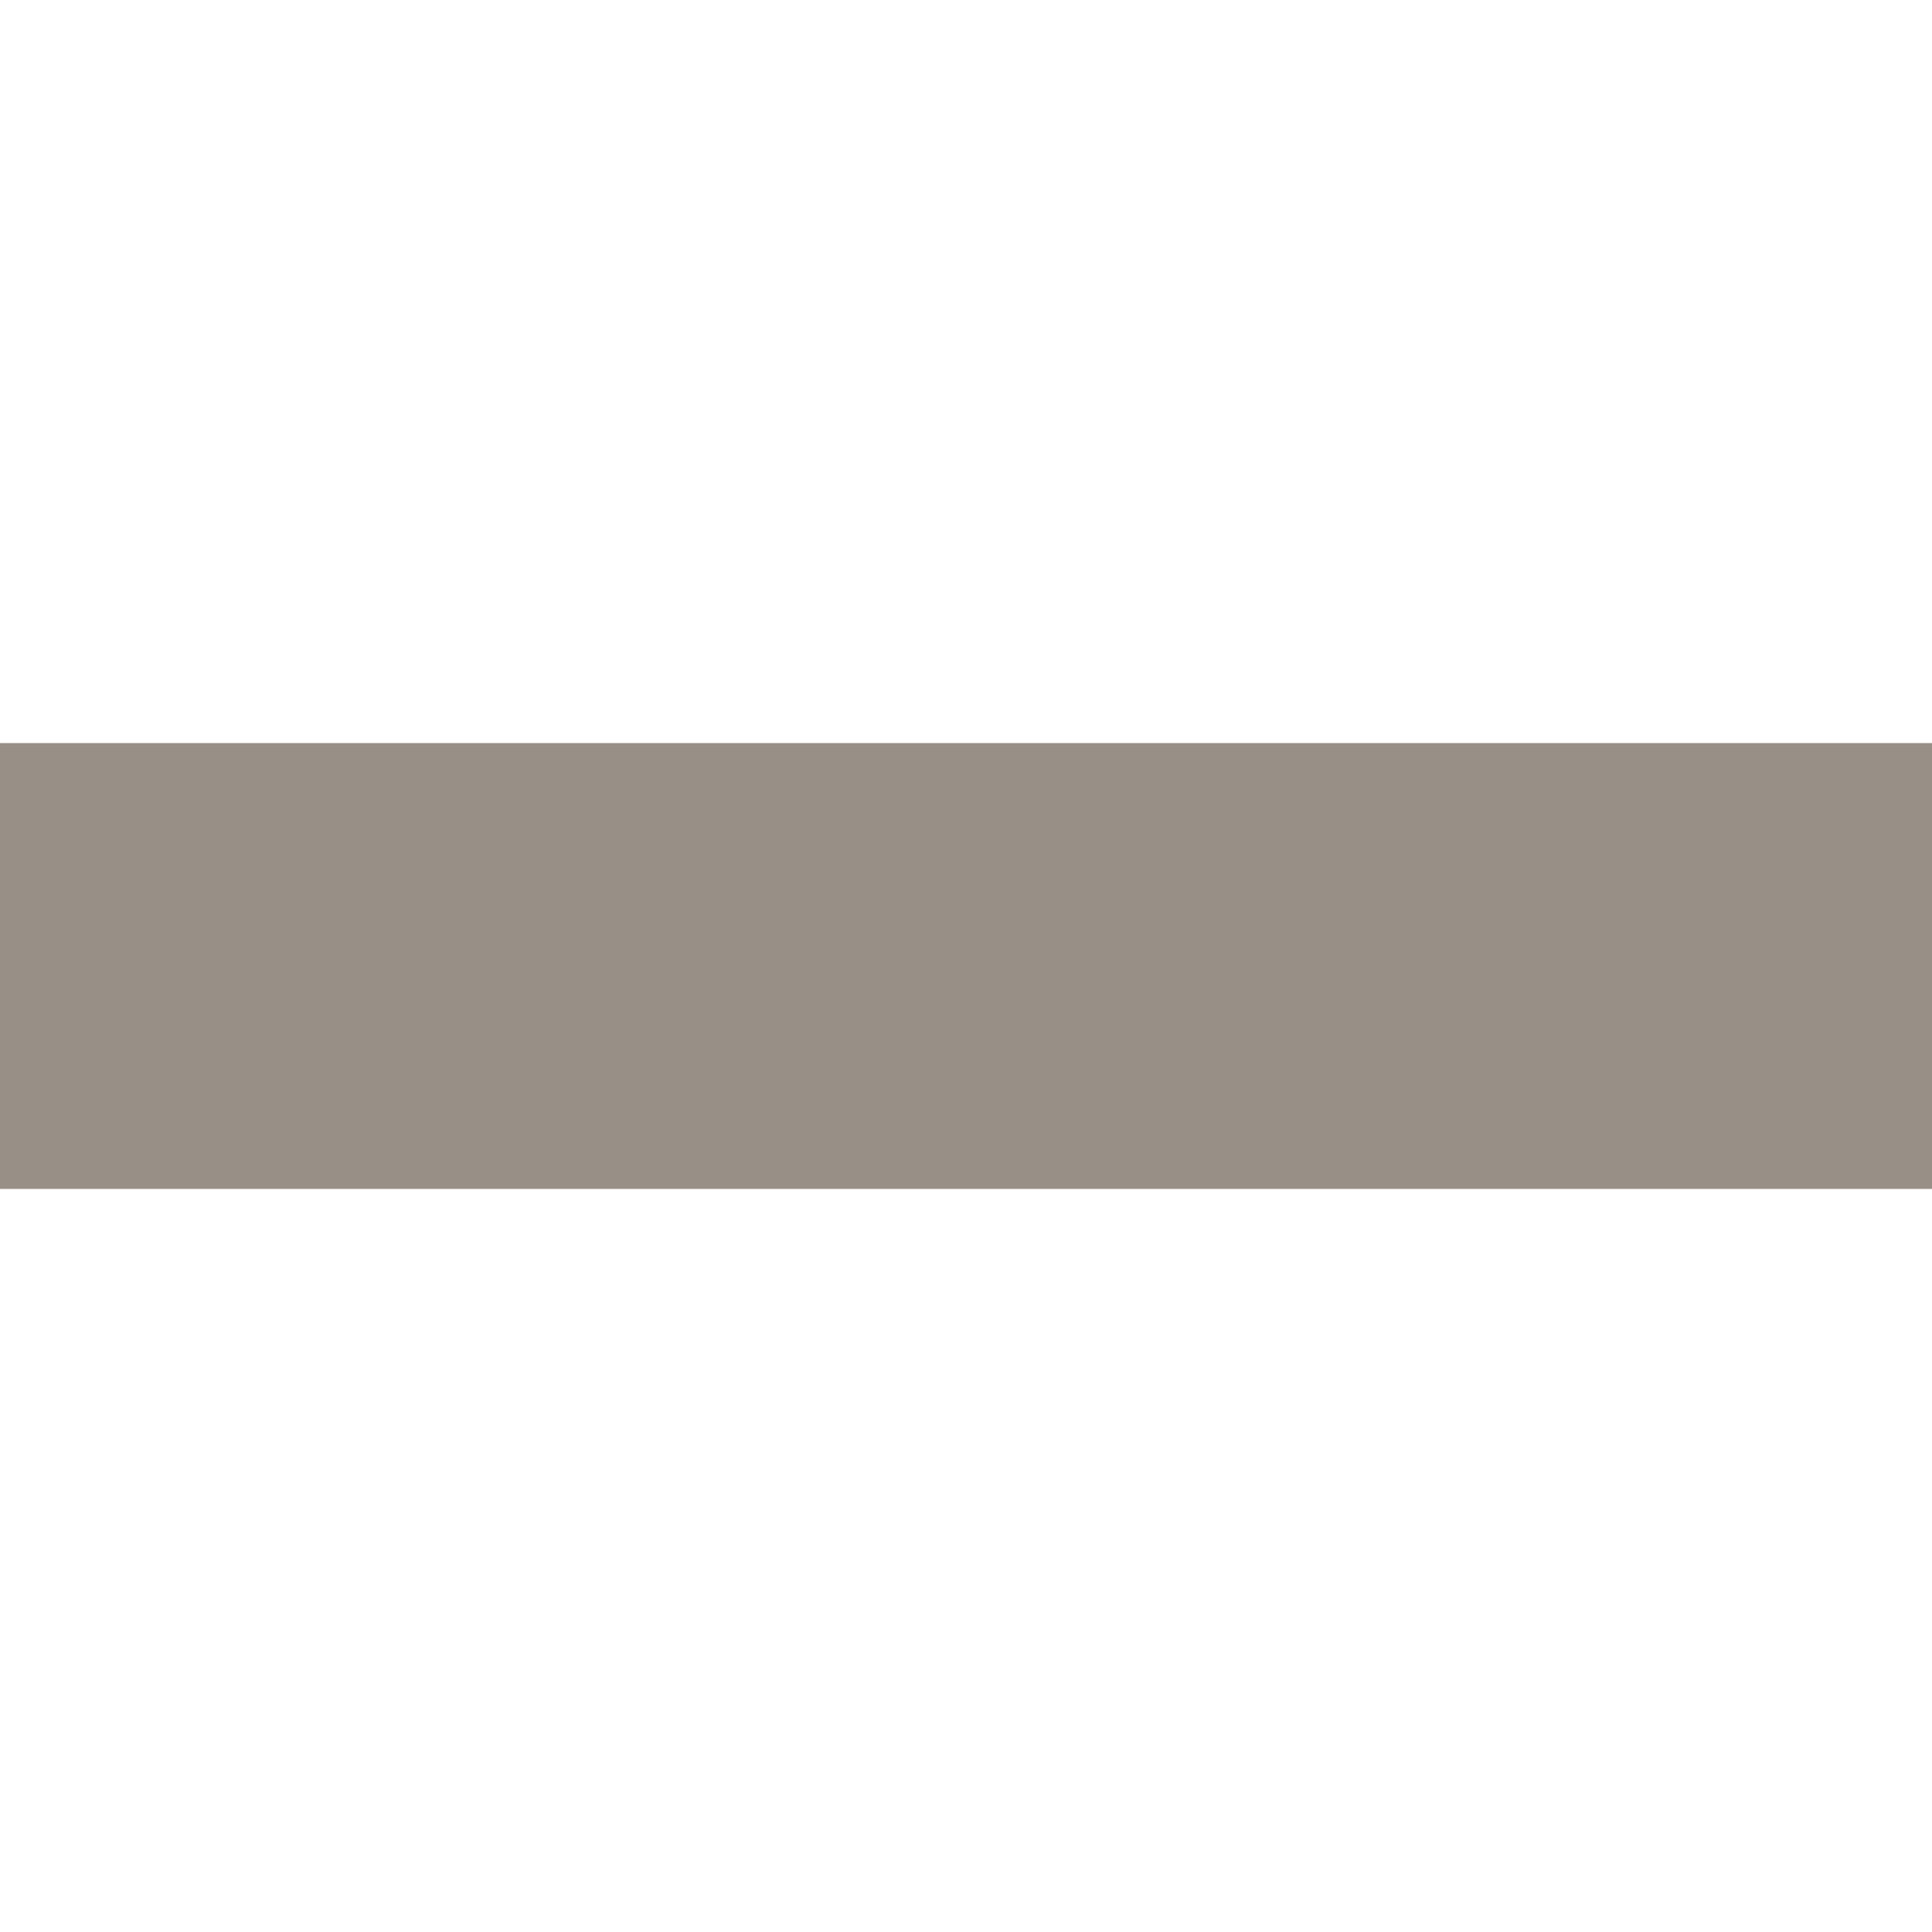
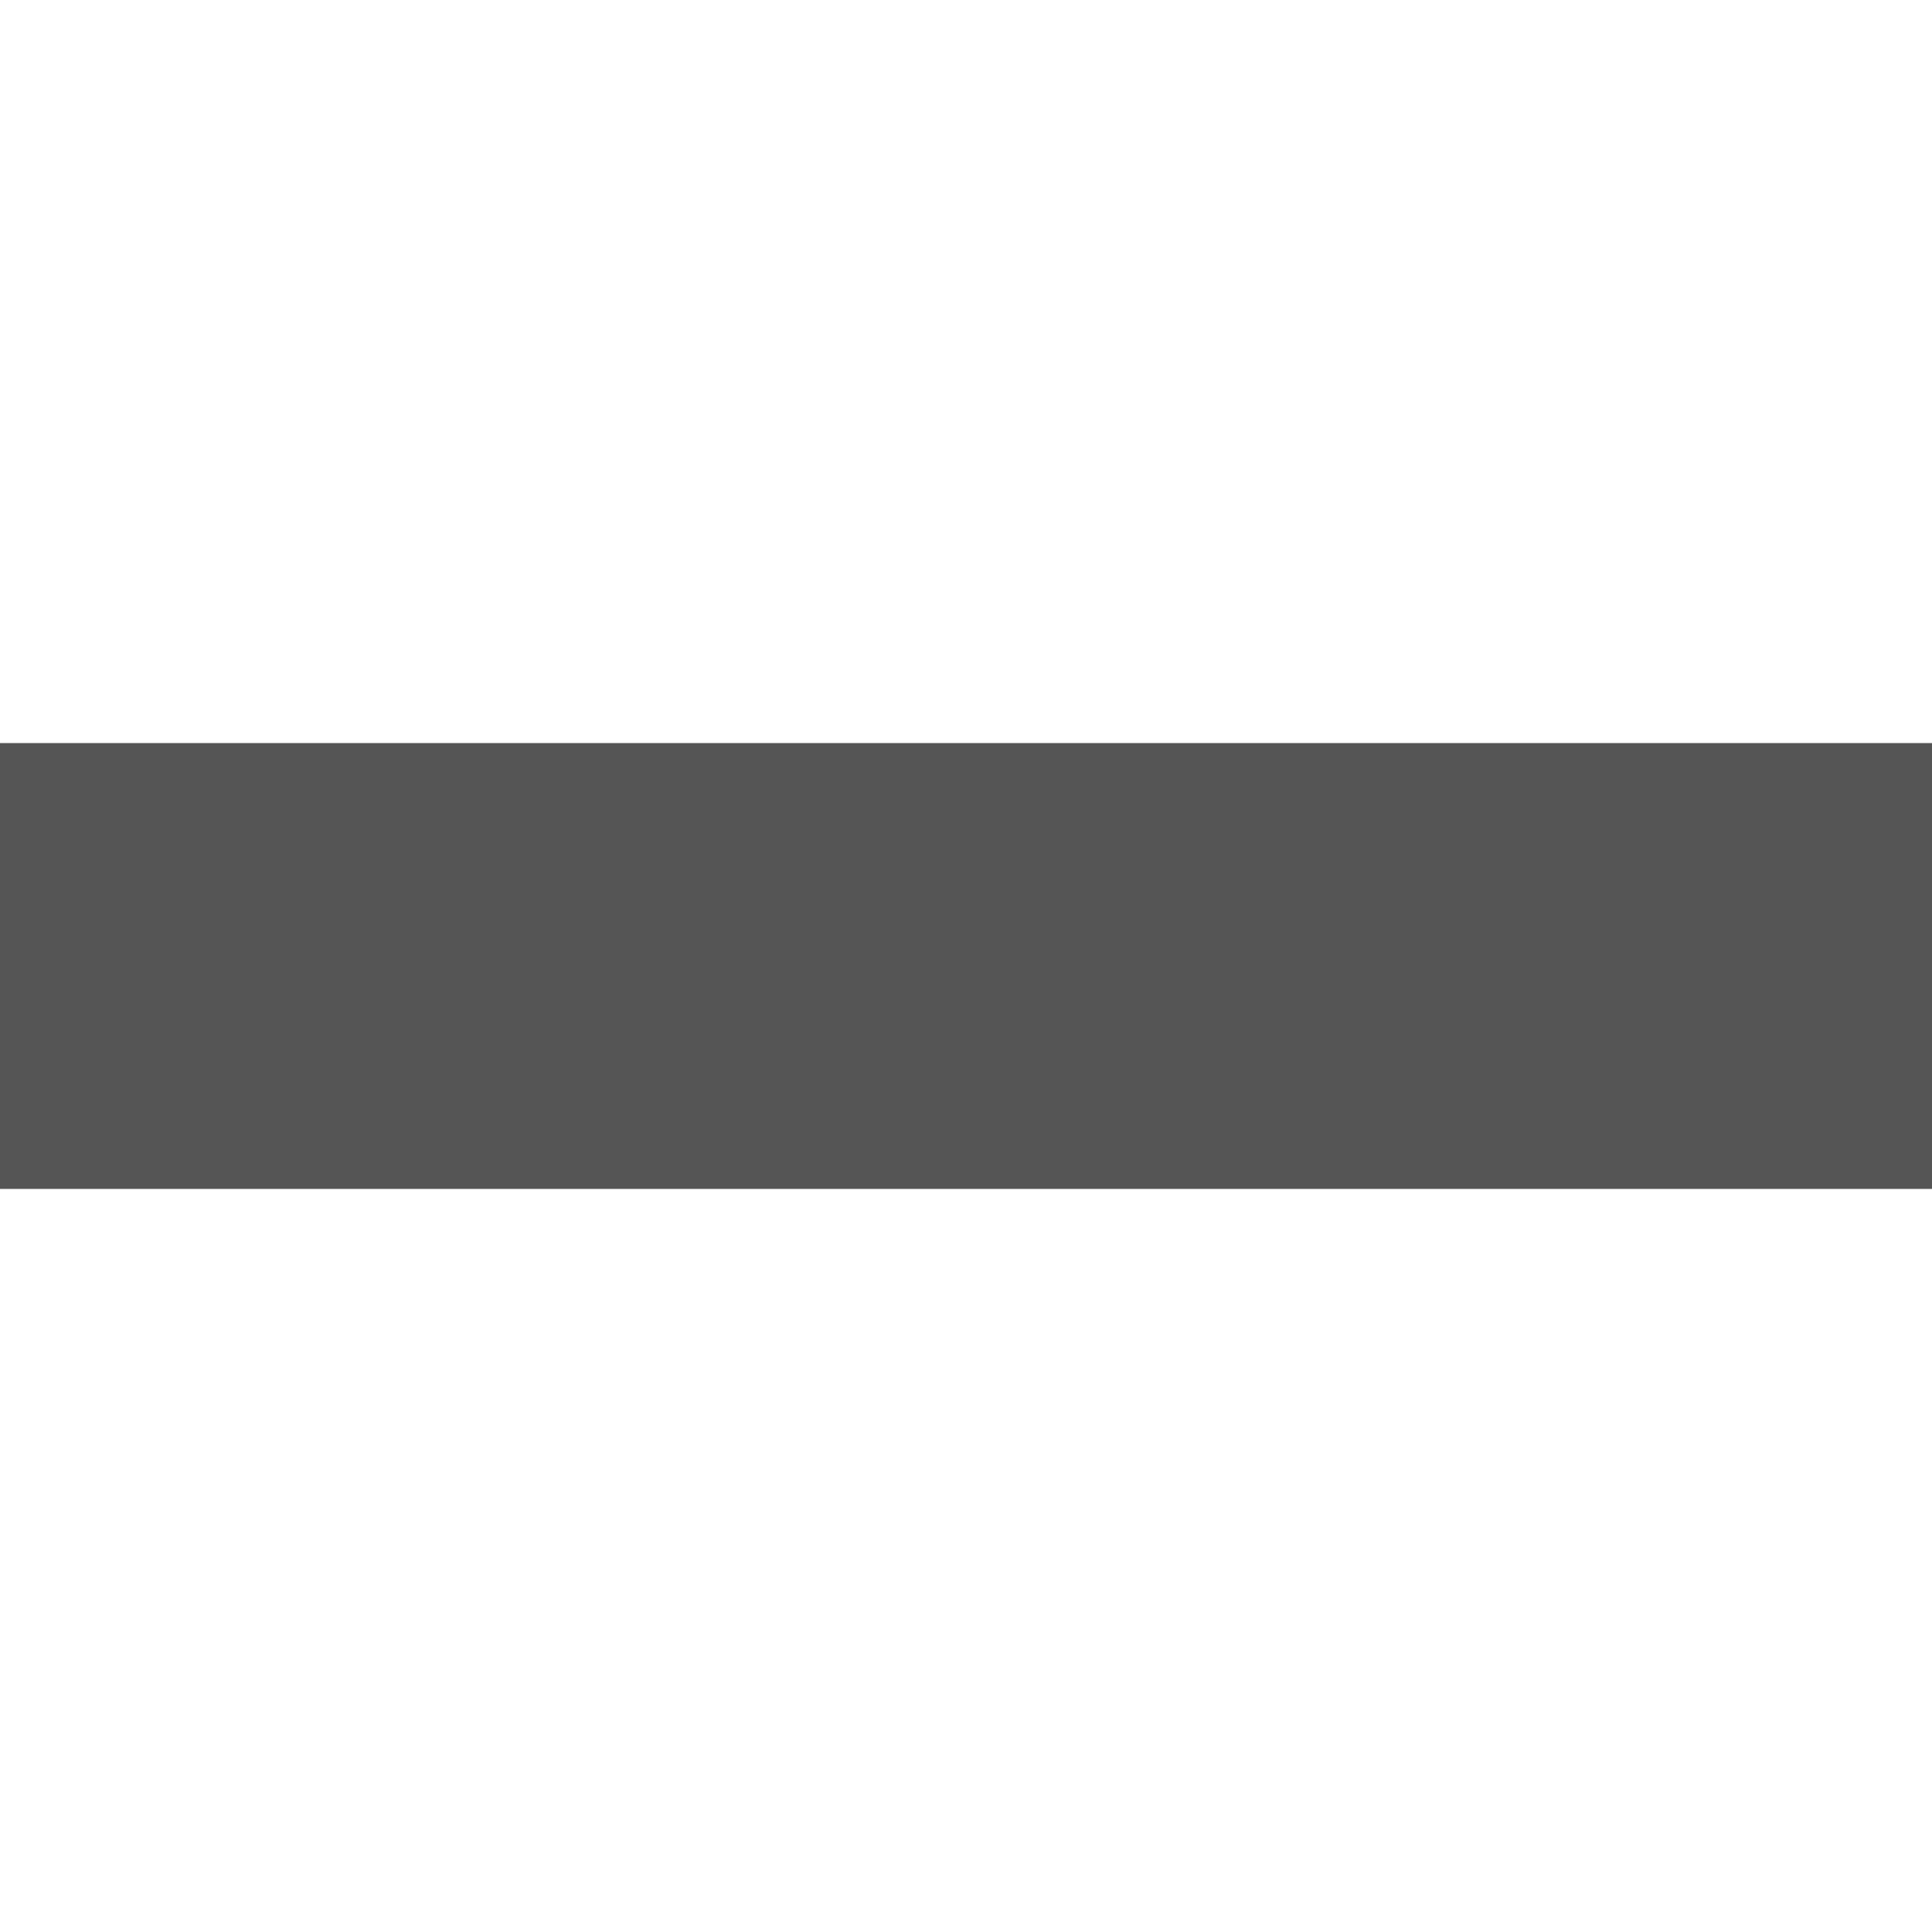
<svg xmlns="http://www.w3.org/2000/svg" version="1.1" id="Layer_1" x="0px" y="0px" width="13px" height="13px" viewBox="0 0 13 13" enable-background="new 0 0 13 13" xml:space="preserve">
-   <rect y="5" fill="#988f86" width="13" height="3" />
+   <rect y="5" fill="#555" width="13" height="3" />
</svg>
